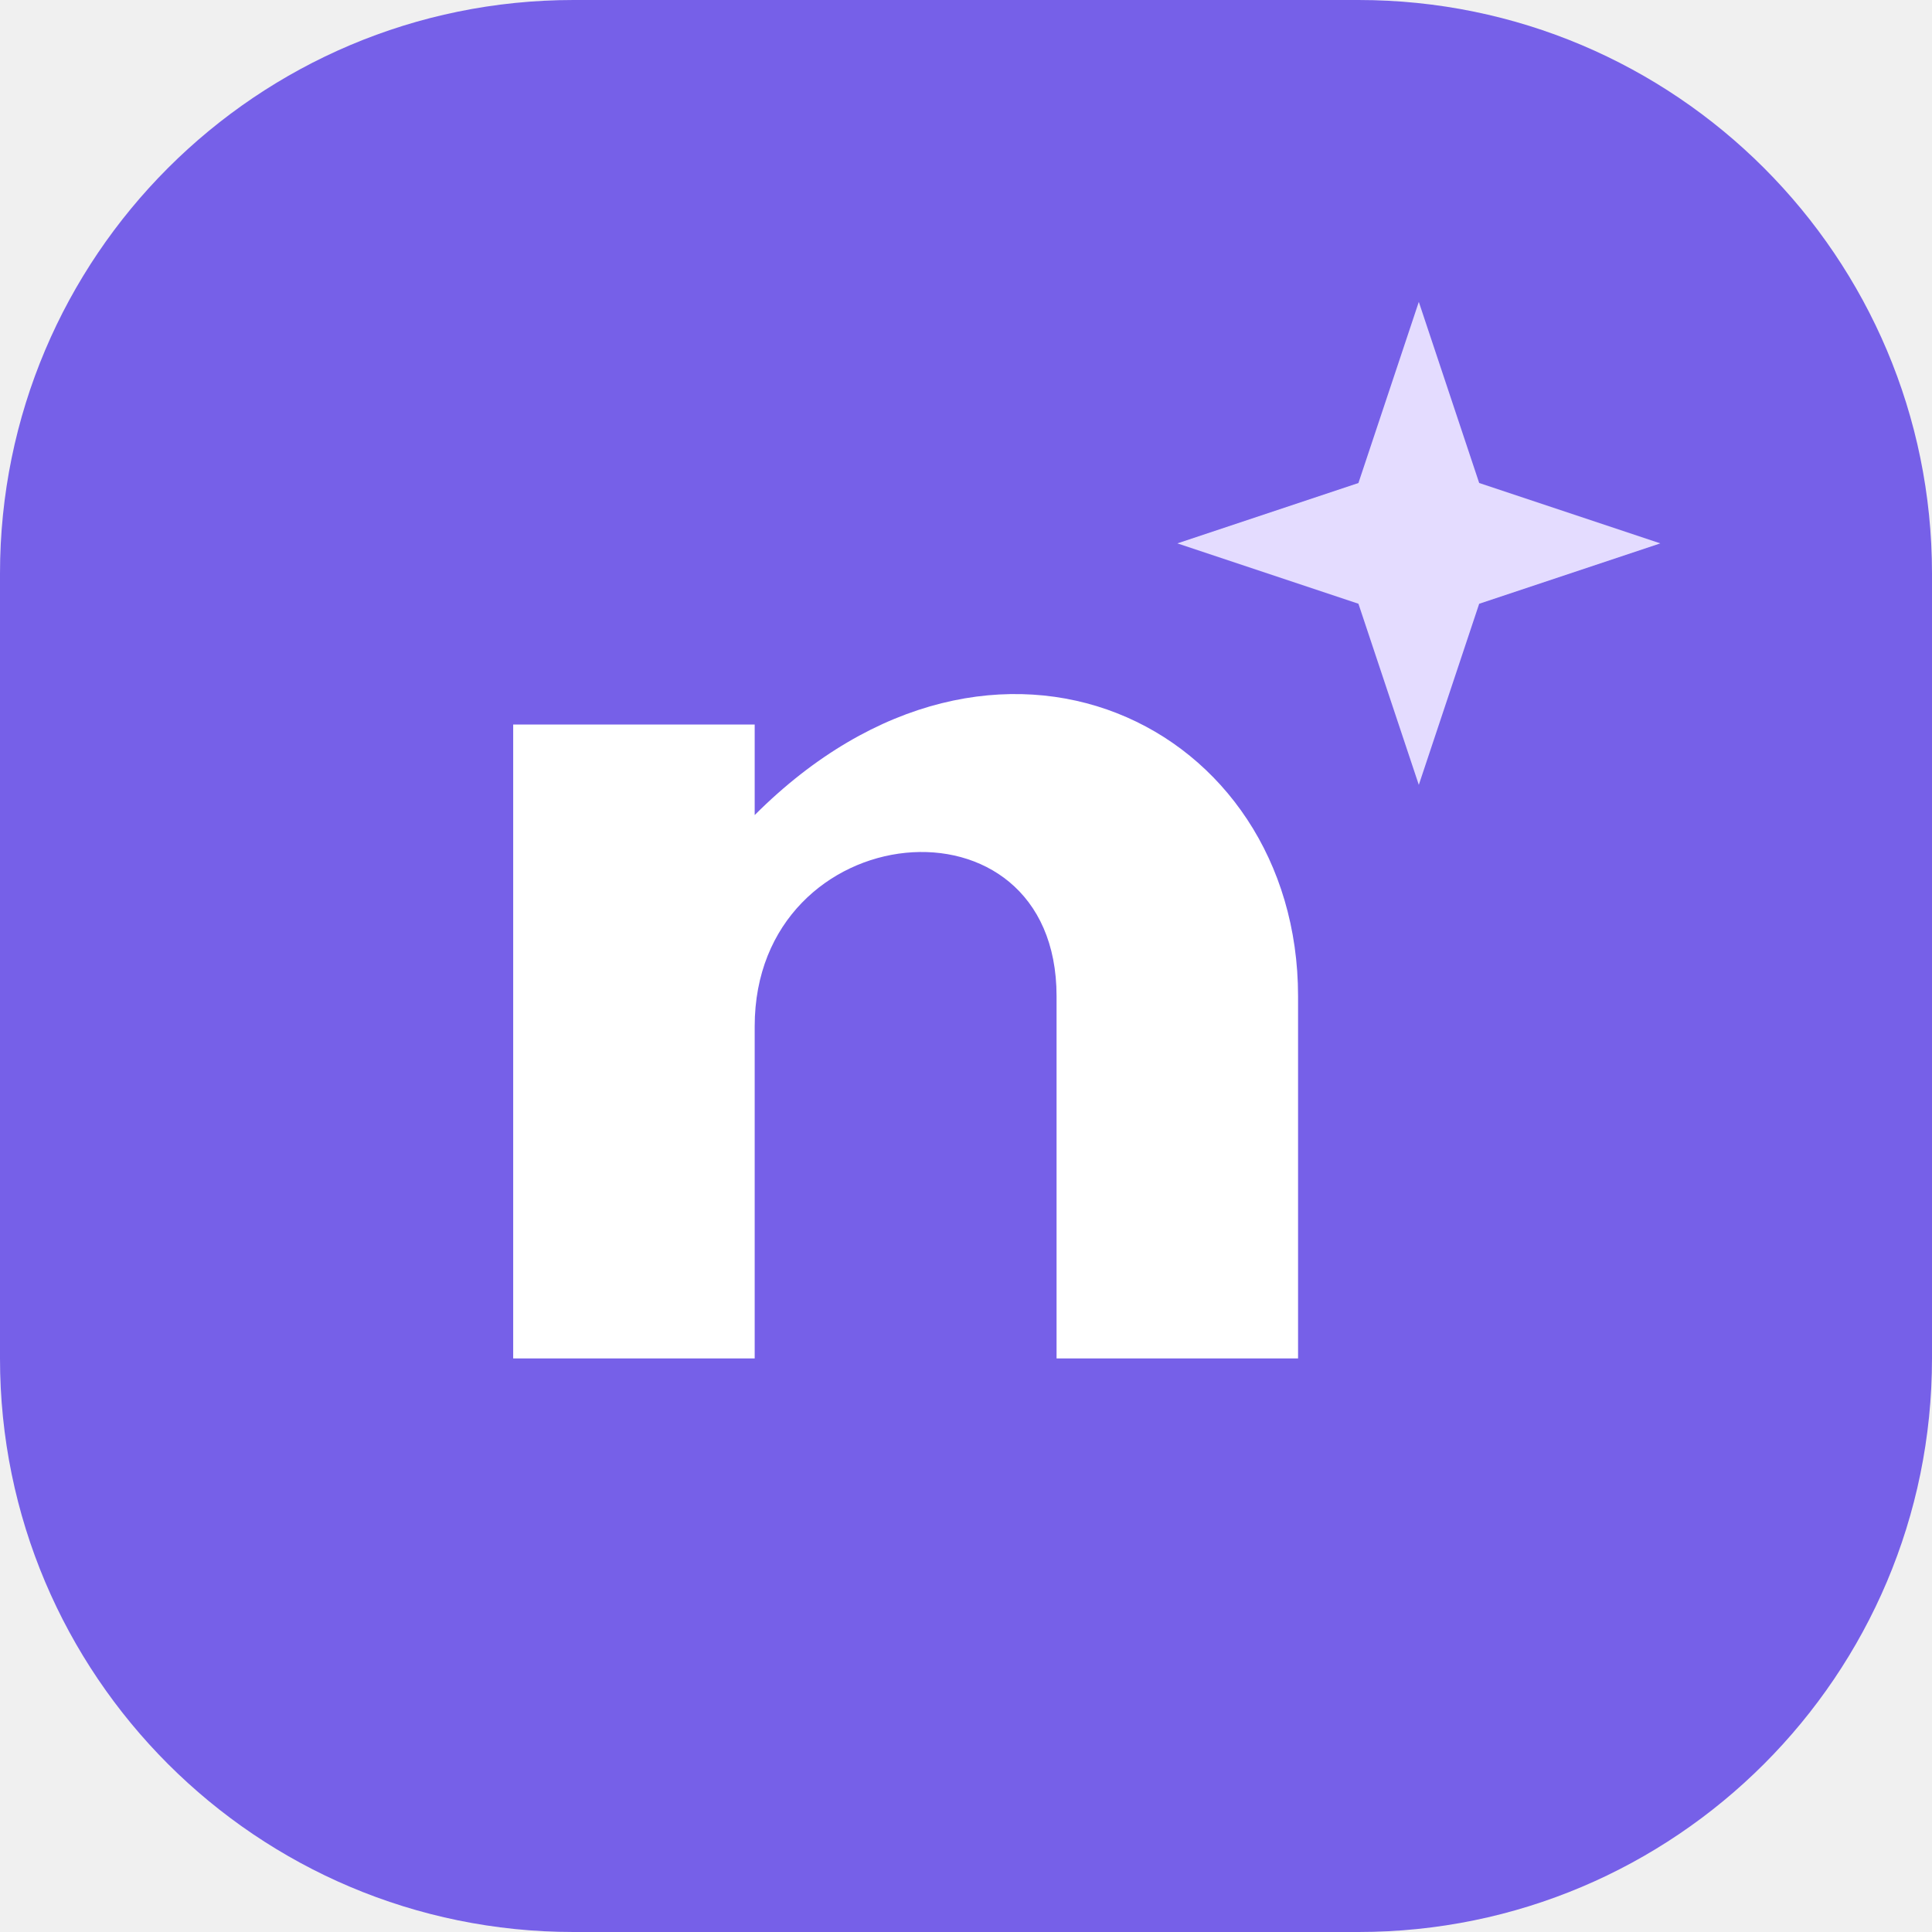
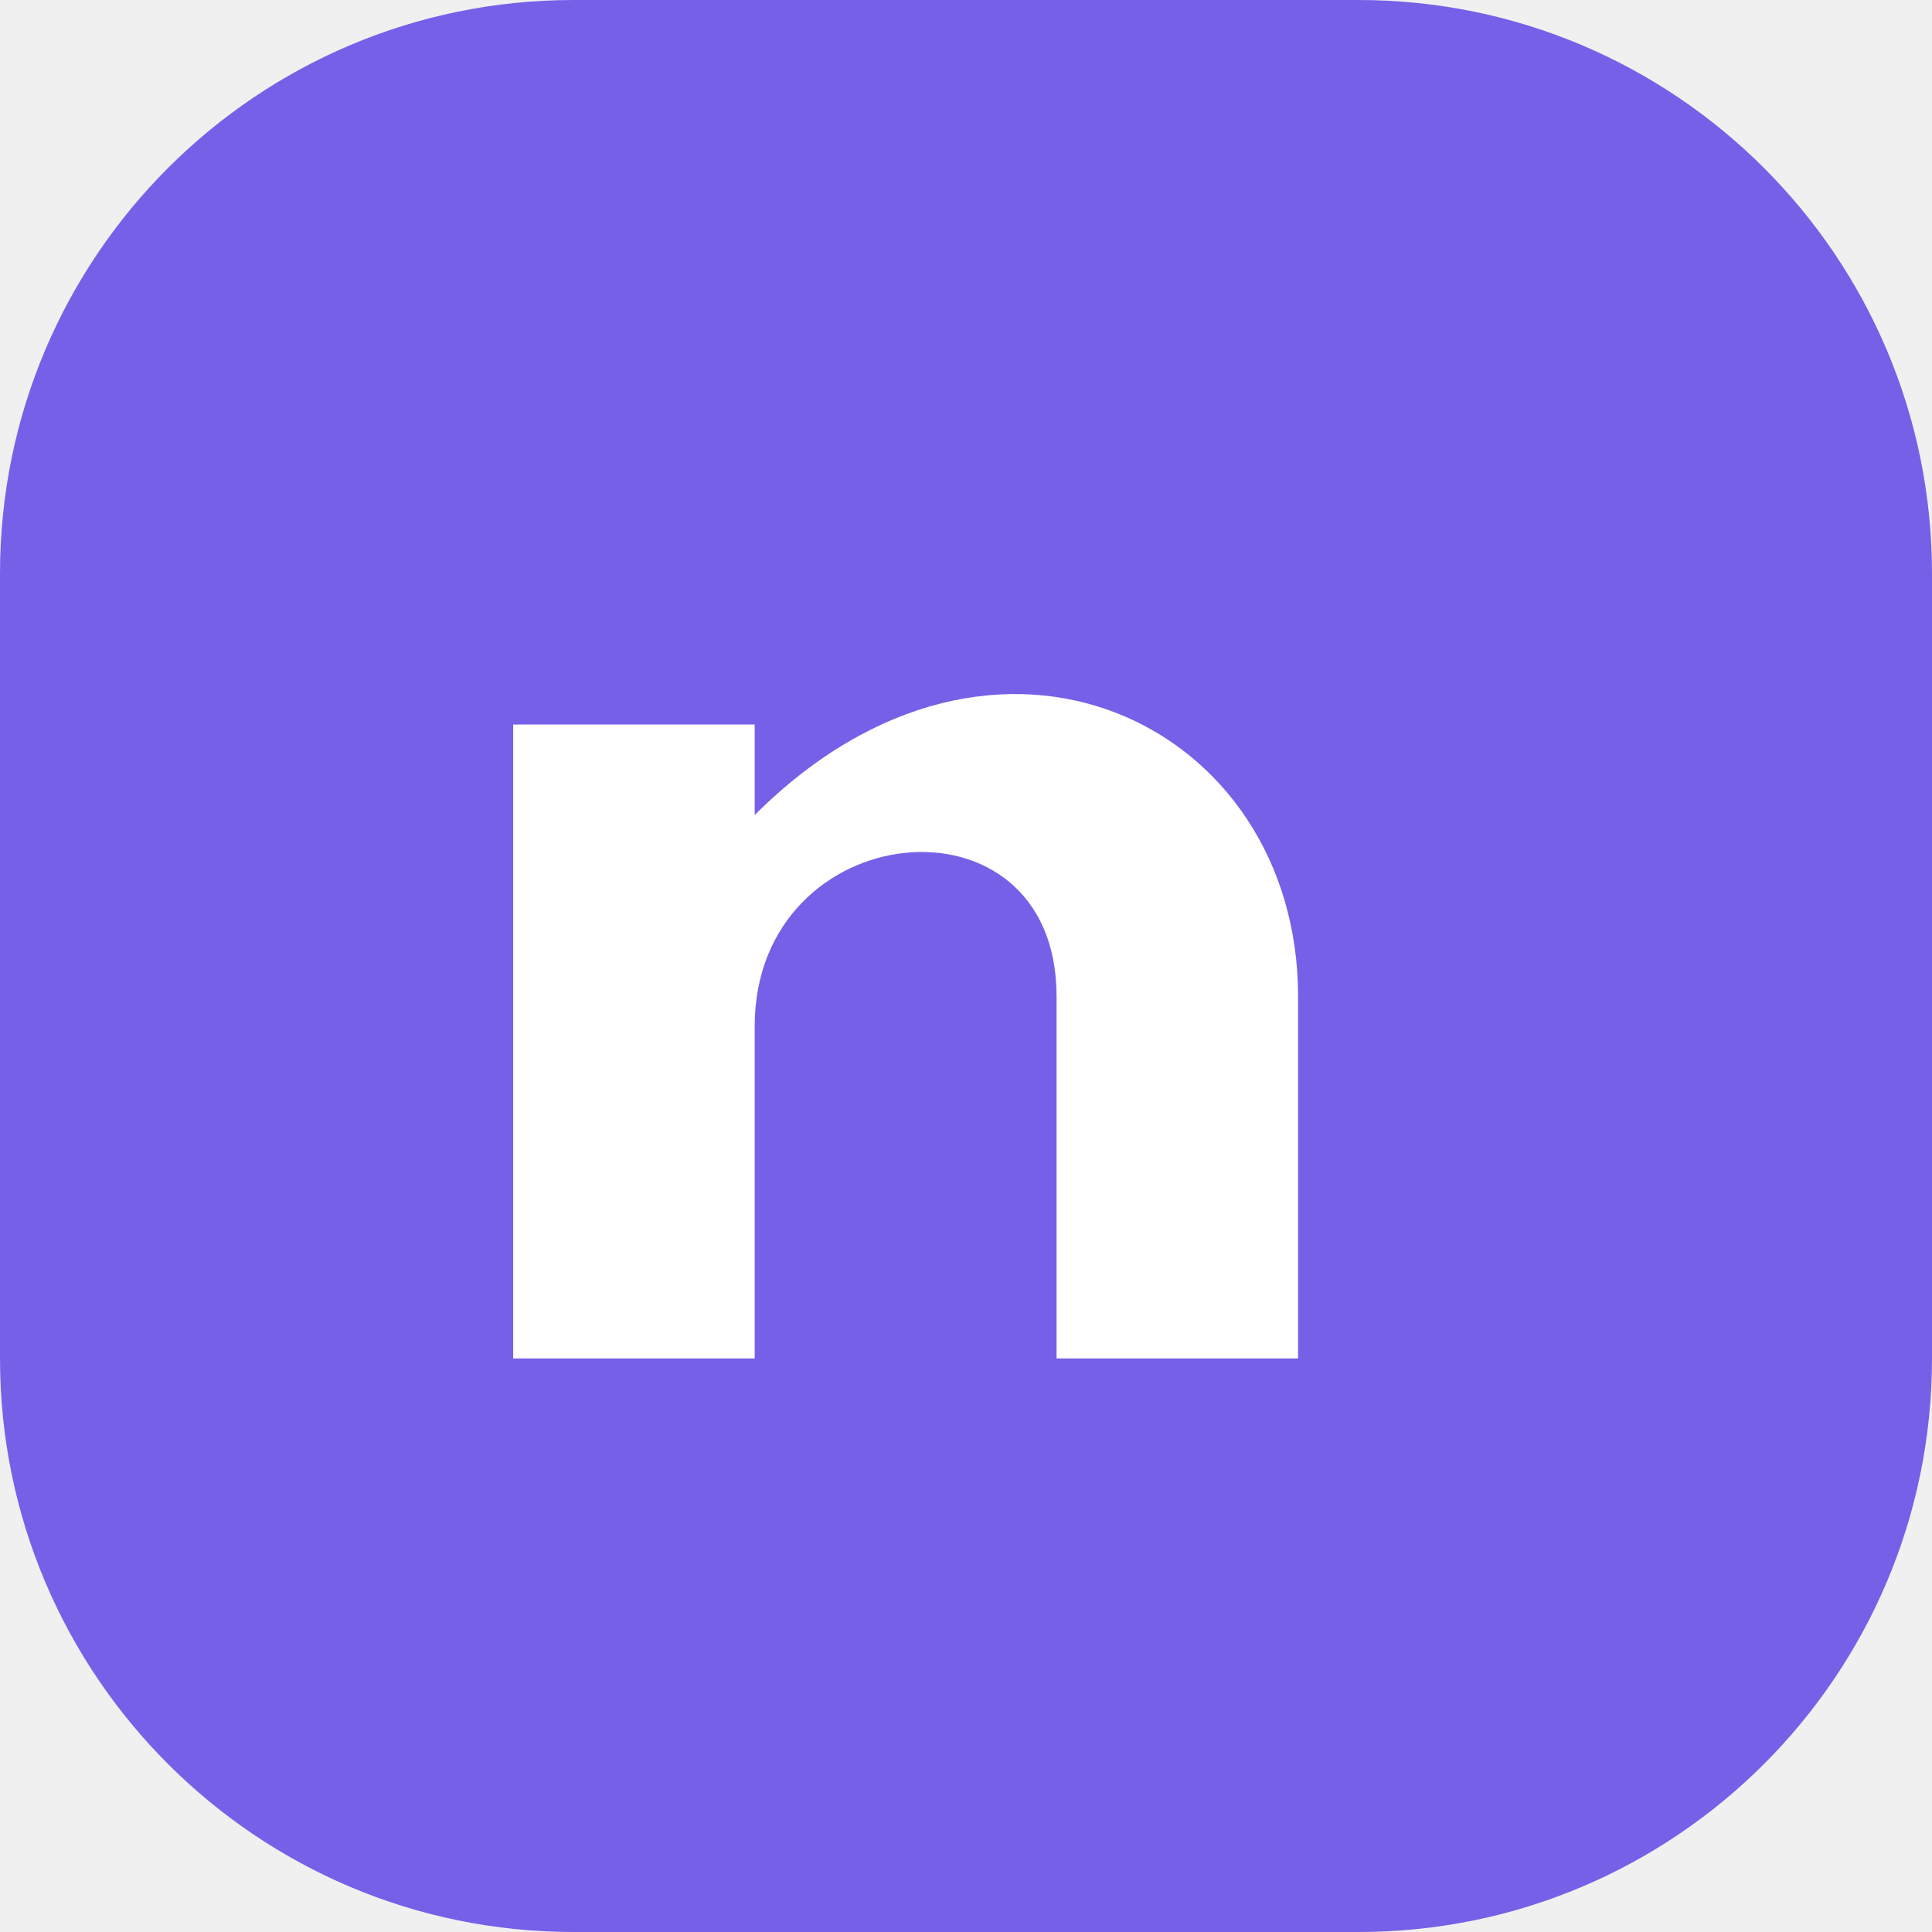
<svg xmlns="http://www.w3.org/2000/svg" viewBox="0 0 64 64">
  <rect width="64" height="64" rx="19" fill="#7660e8" />
  <path d="M17 45V24h8v3c8-8 18-3 18 6v12h-8V33c0-7-10-6-10 1v11z" fill="white" />
-   <path d="m47 10 2 6 6 2-6 2-2 6-2-6-6-2 6-2z" fill="#e4dcff" />
</svg>
